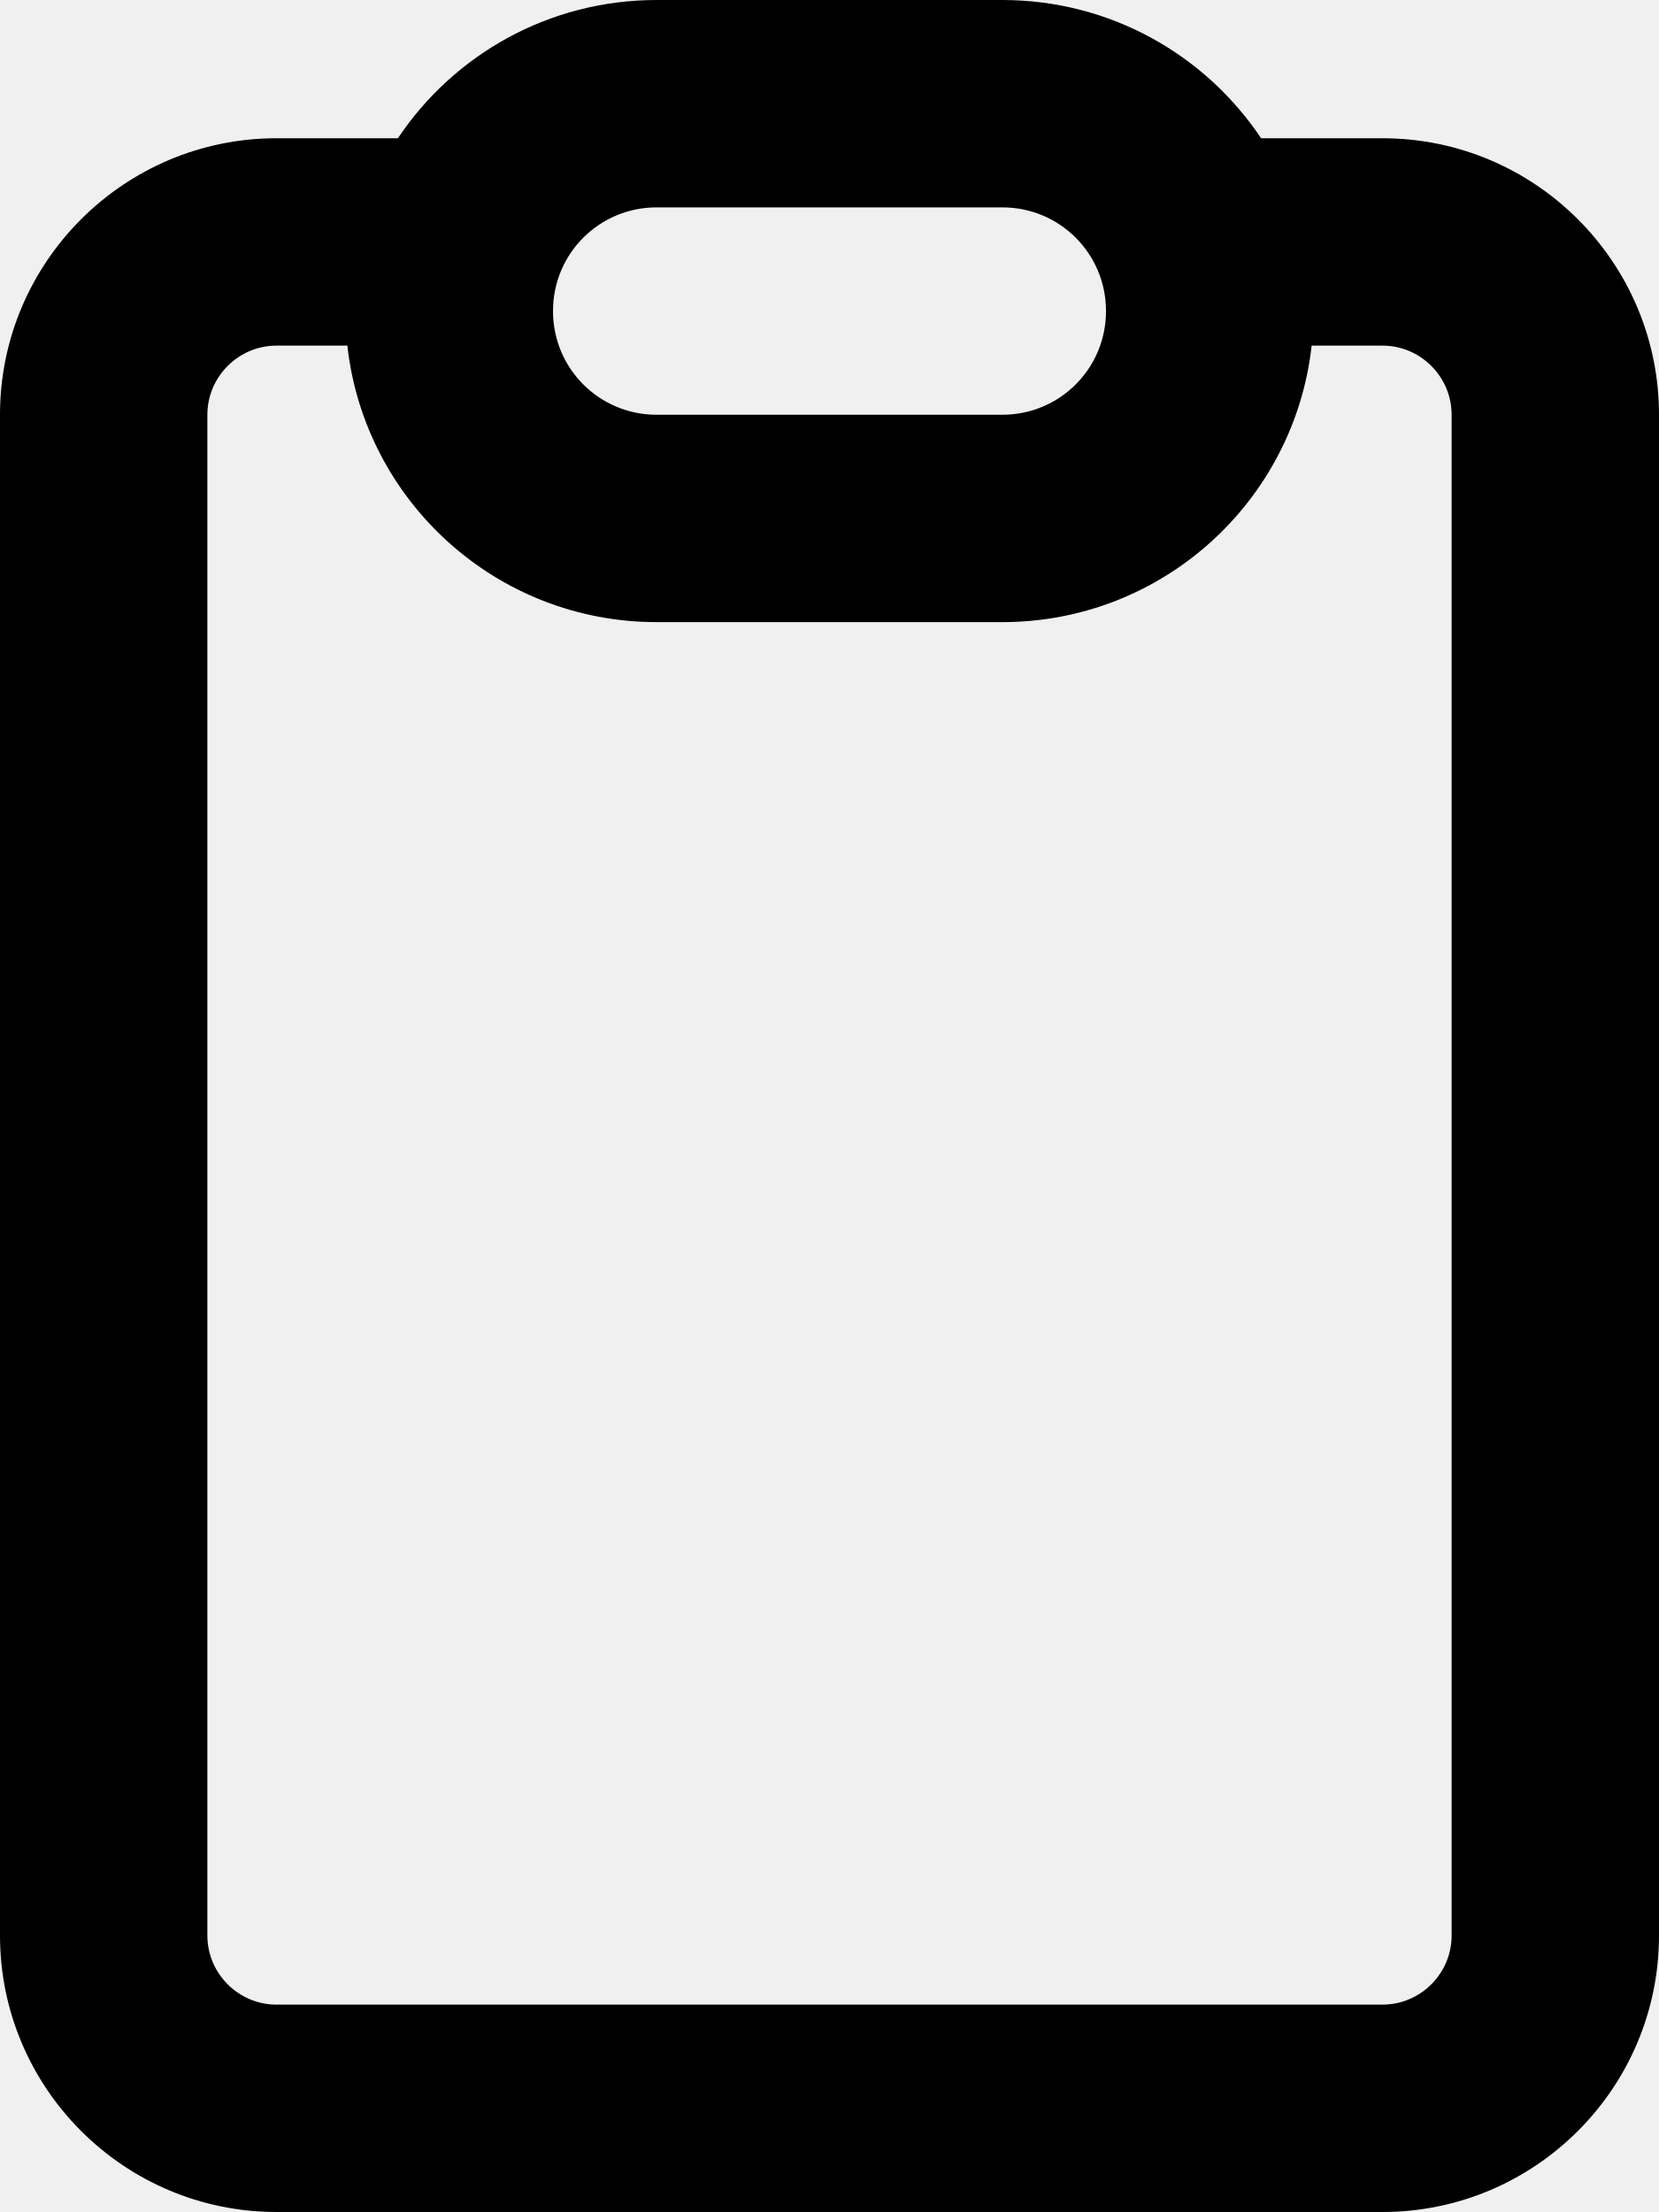
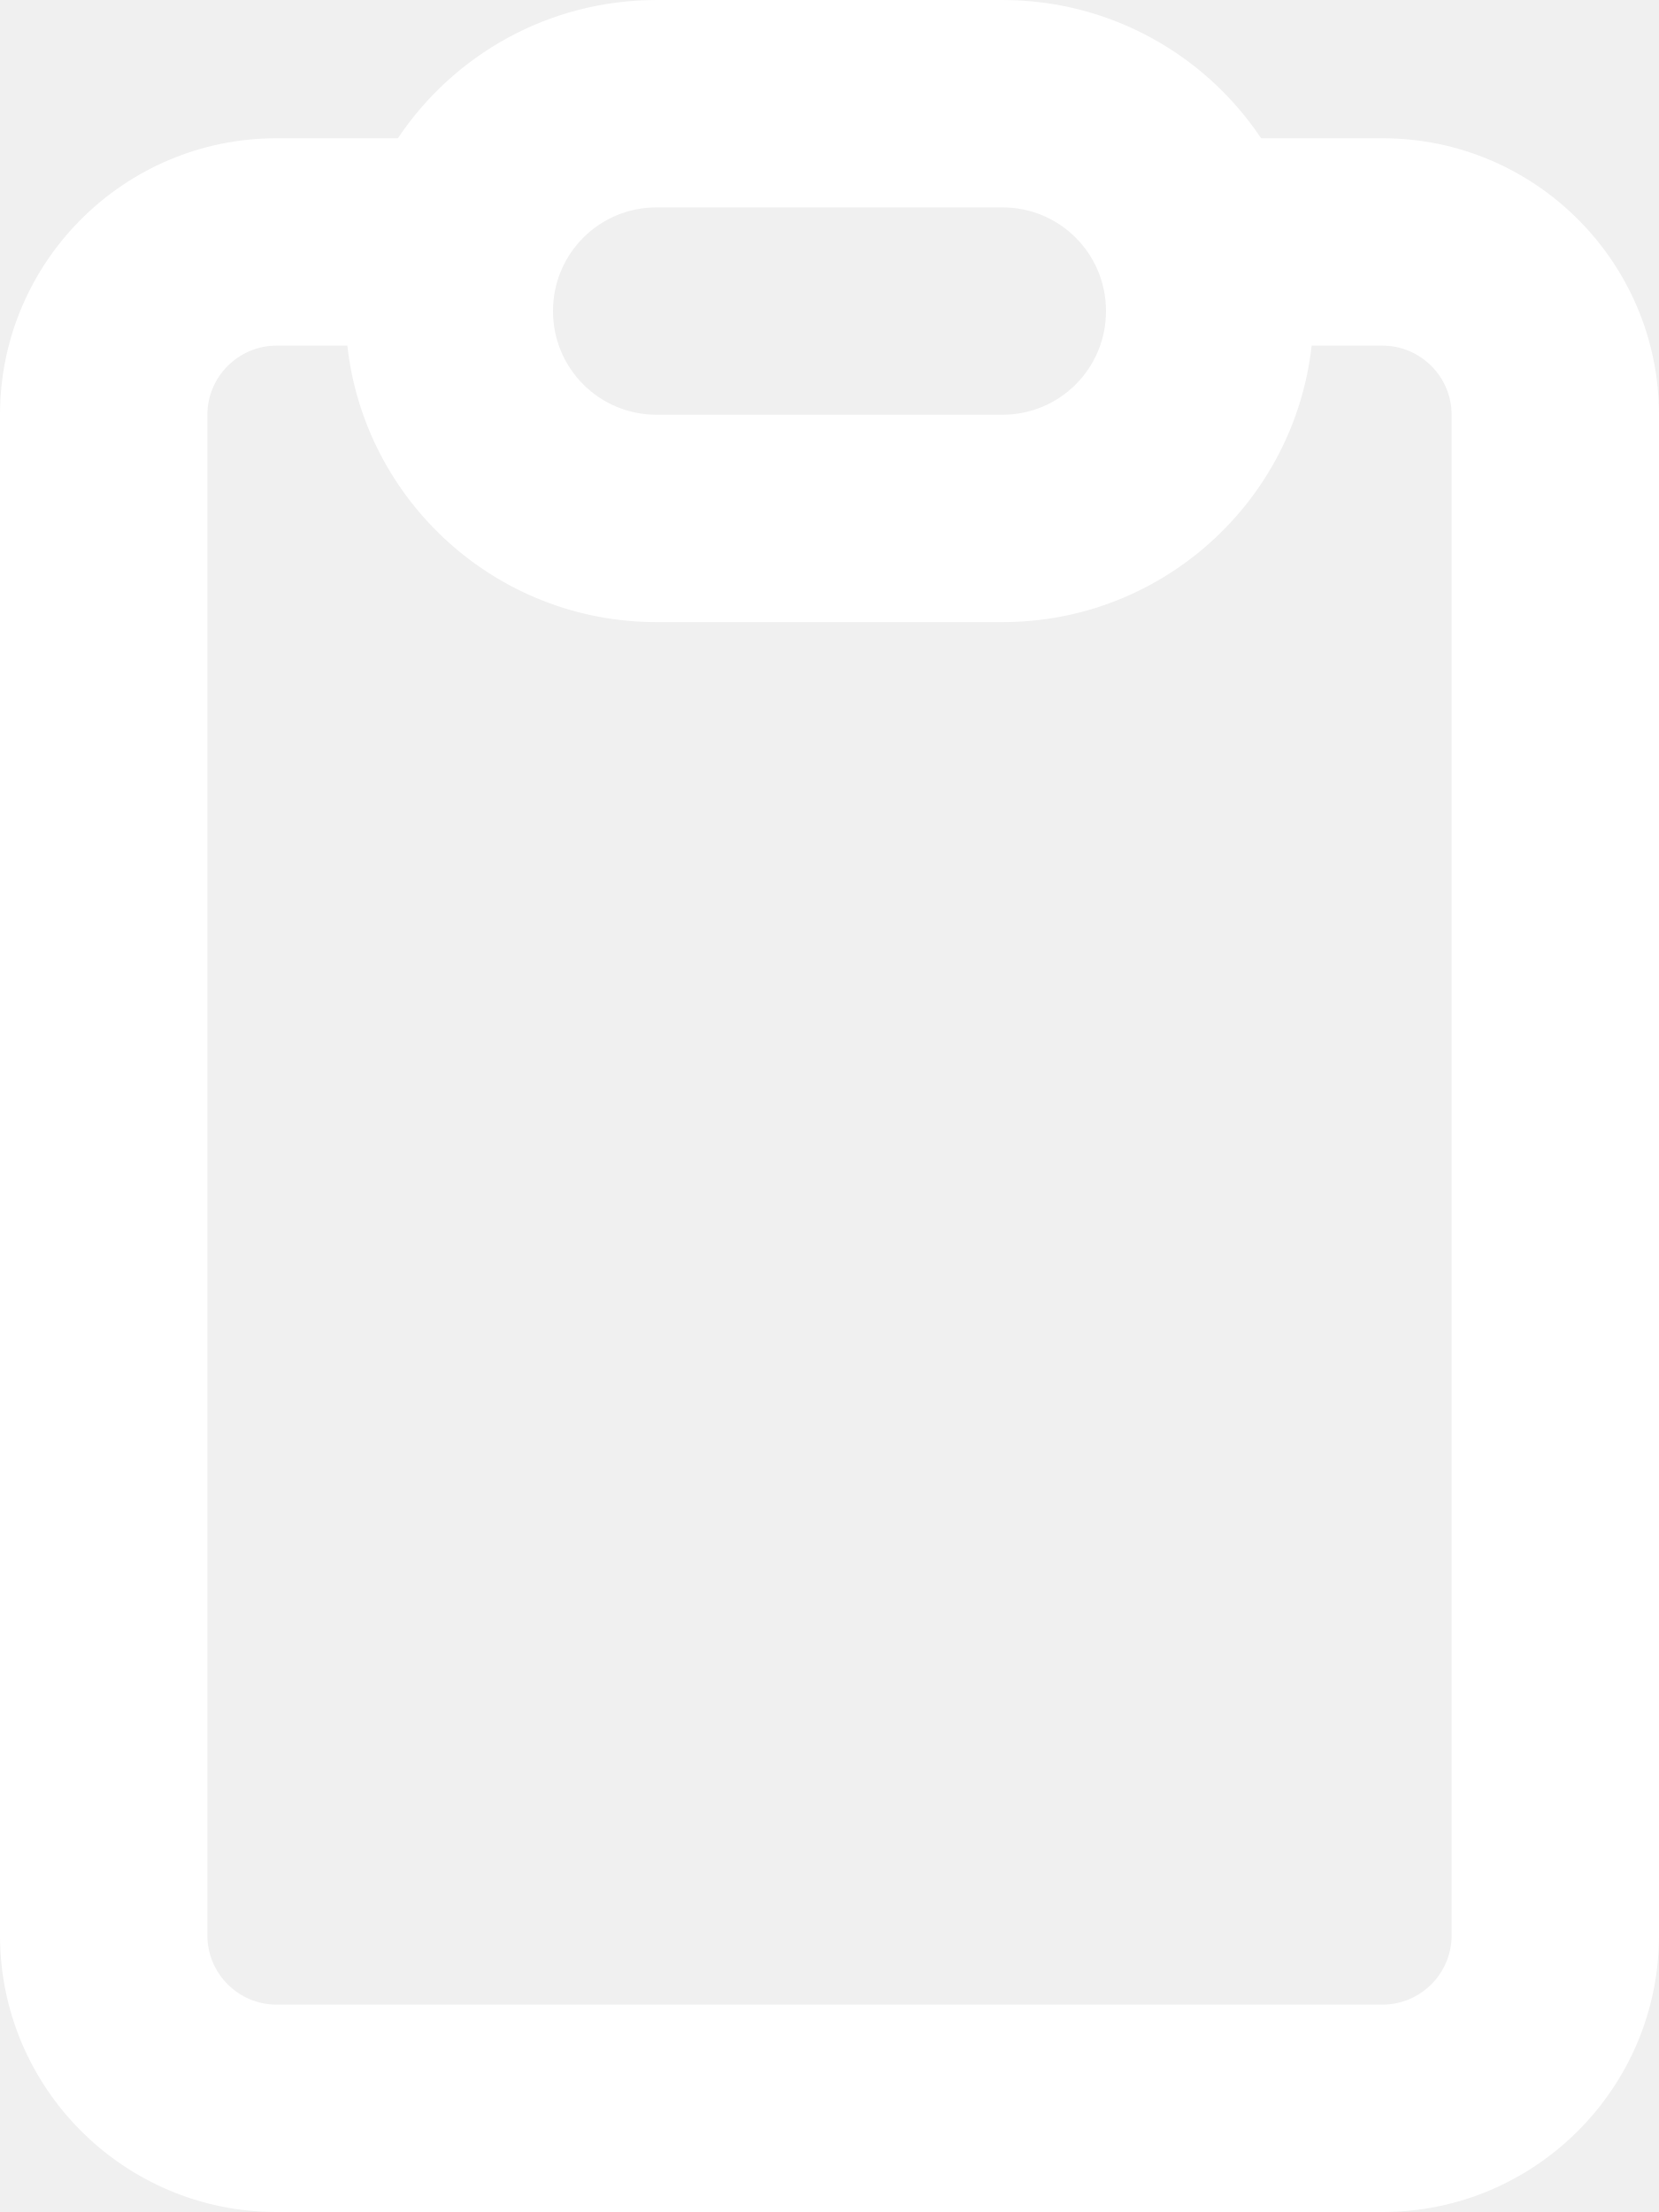
<svg xmlns="http://www.w3.org/2000/svg" viewBox="0 0 384 512">
-   <path fill="currentColor" d="M232 96l-80 0c-13.3 0-24-10.7-24-24s10.7-24 24-24l80 0c13.3 0 24 10.7 24 24s-10.7 24-24 24zm0 48c37.1 0 67.6-28 71.6-64L320 80c8.8 0 16 7.2 16 16l0 352c0 8.8-7.2 16-16 16L64 464c-8.8 0-16-7.2-16-16L48 96c0-8.8 7.2-16 16-16l16.4 0c4 36 34.5 64 71.6 64l80 0zM291.9 32C279 12.7 257 0 232 0L152 0c-25 0-47 12.7-59.9 32L64 32C28.7 32 0 60.7 0 96L0 448c0 35.3 28.7 64 64 64l256 0c35.3 0 64-28.7 64-64l0-352c0-35.3-28.7-64-64-64l-28.1 0z" />
+   <path fill="white" d="M232 96l-80 0c-13.3 0-24-10.7-24-24s10.7-24 24-24l80 0c13.3 0 24 10.7 24 24s-10.7 24-24 24zm0 48c37.1 0 67.6-28 71.6-64L320 80c8.8 0 16 7.2 16 16l0 352c0 8.8-7.2 16-16 16L64 464c-8.8 0-16-7.2-16-16L48 96c0-8.8 7.2-16 16-16l16.4 0c4 36 34.5 64 71.6 64l80 0zM291.9 32C279 12.7 257 0 232 0L152 0c-25 0-47 12.7-59.9 32L64 32C28.7 32 0 60.7 0 96L0 448c0 35.3 28.7 64 64 64l256 0c35.3 0 64-28.7 64-64l0-352c0-35.3-28.7-64-64-64l-28.1 0z" />
</svg>
